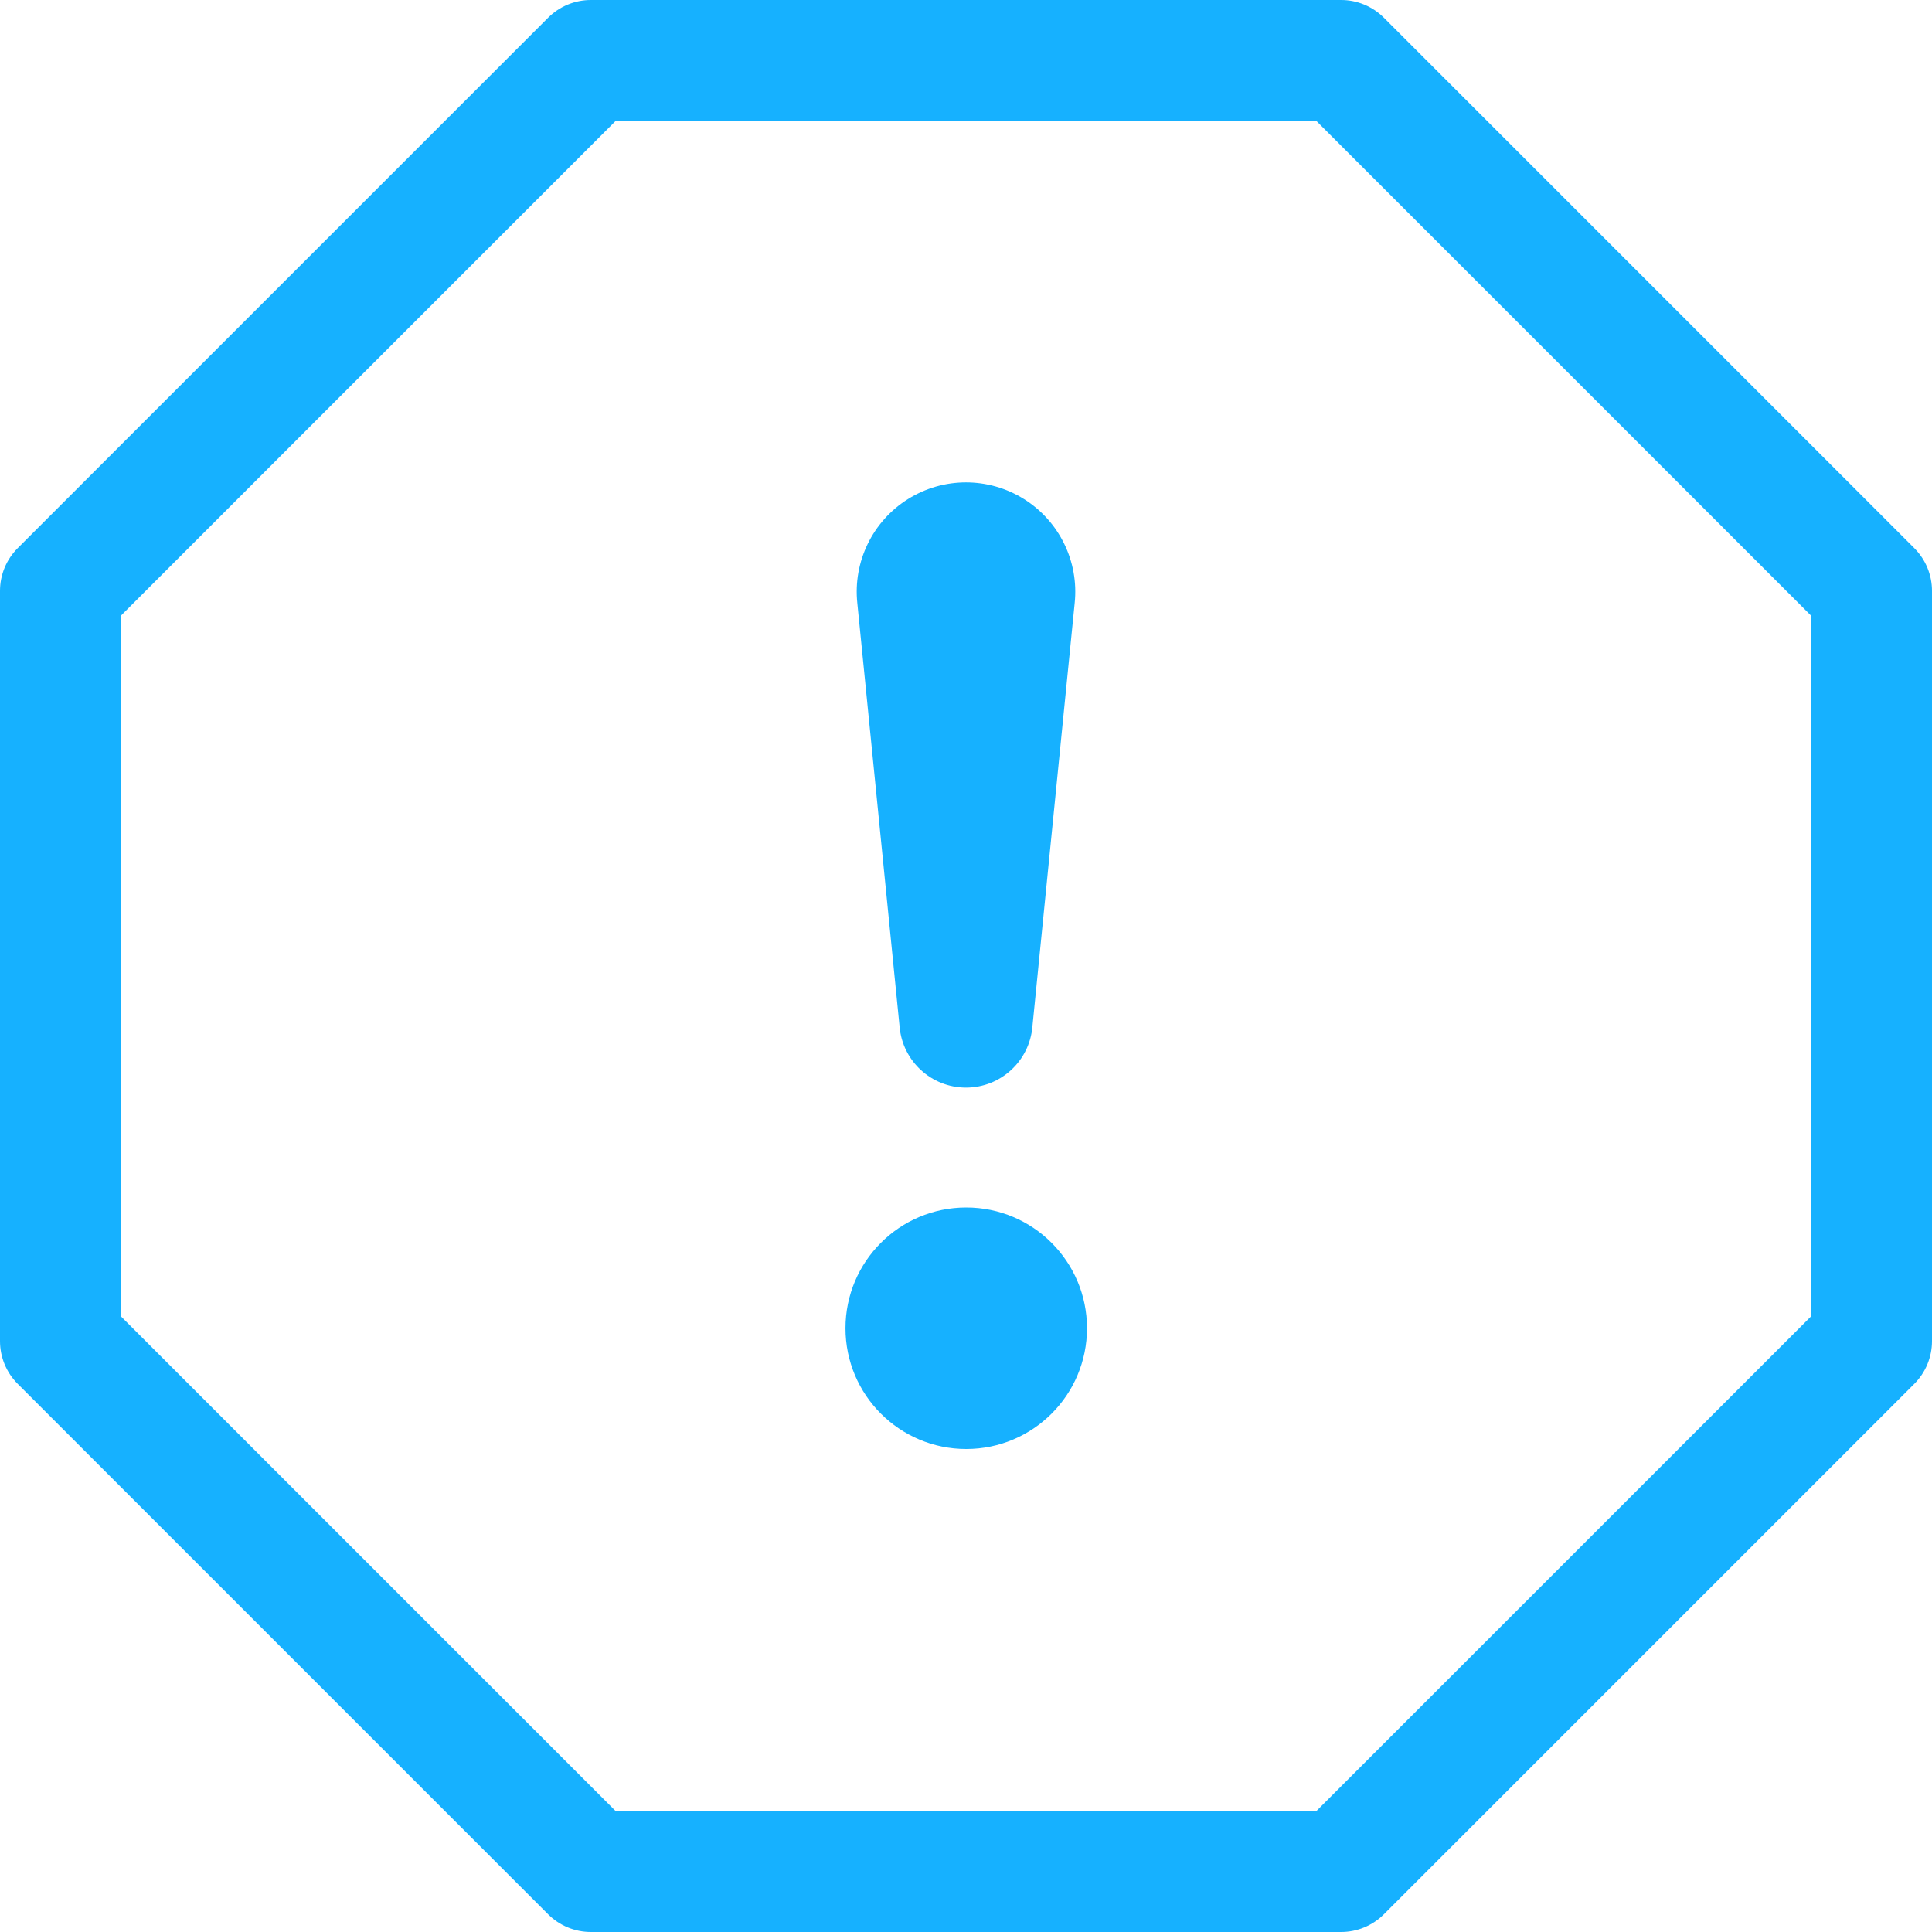
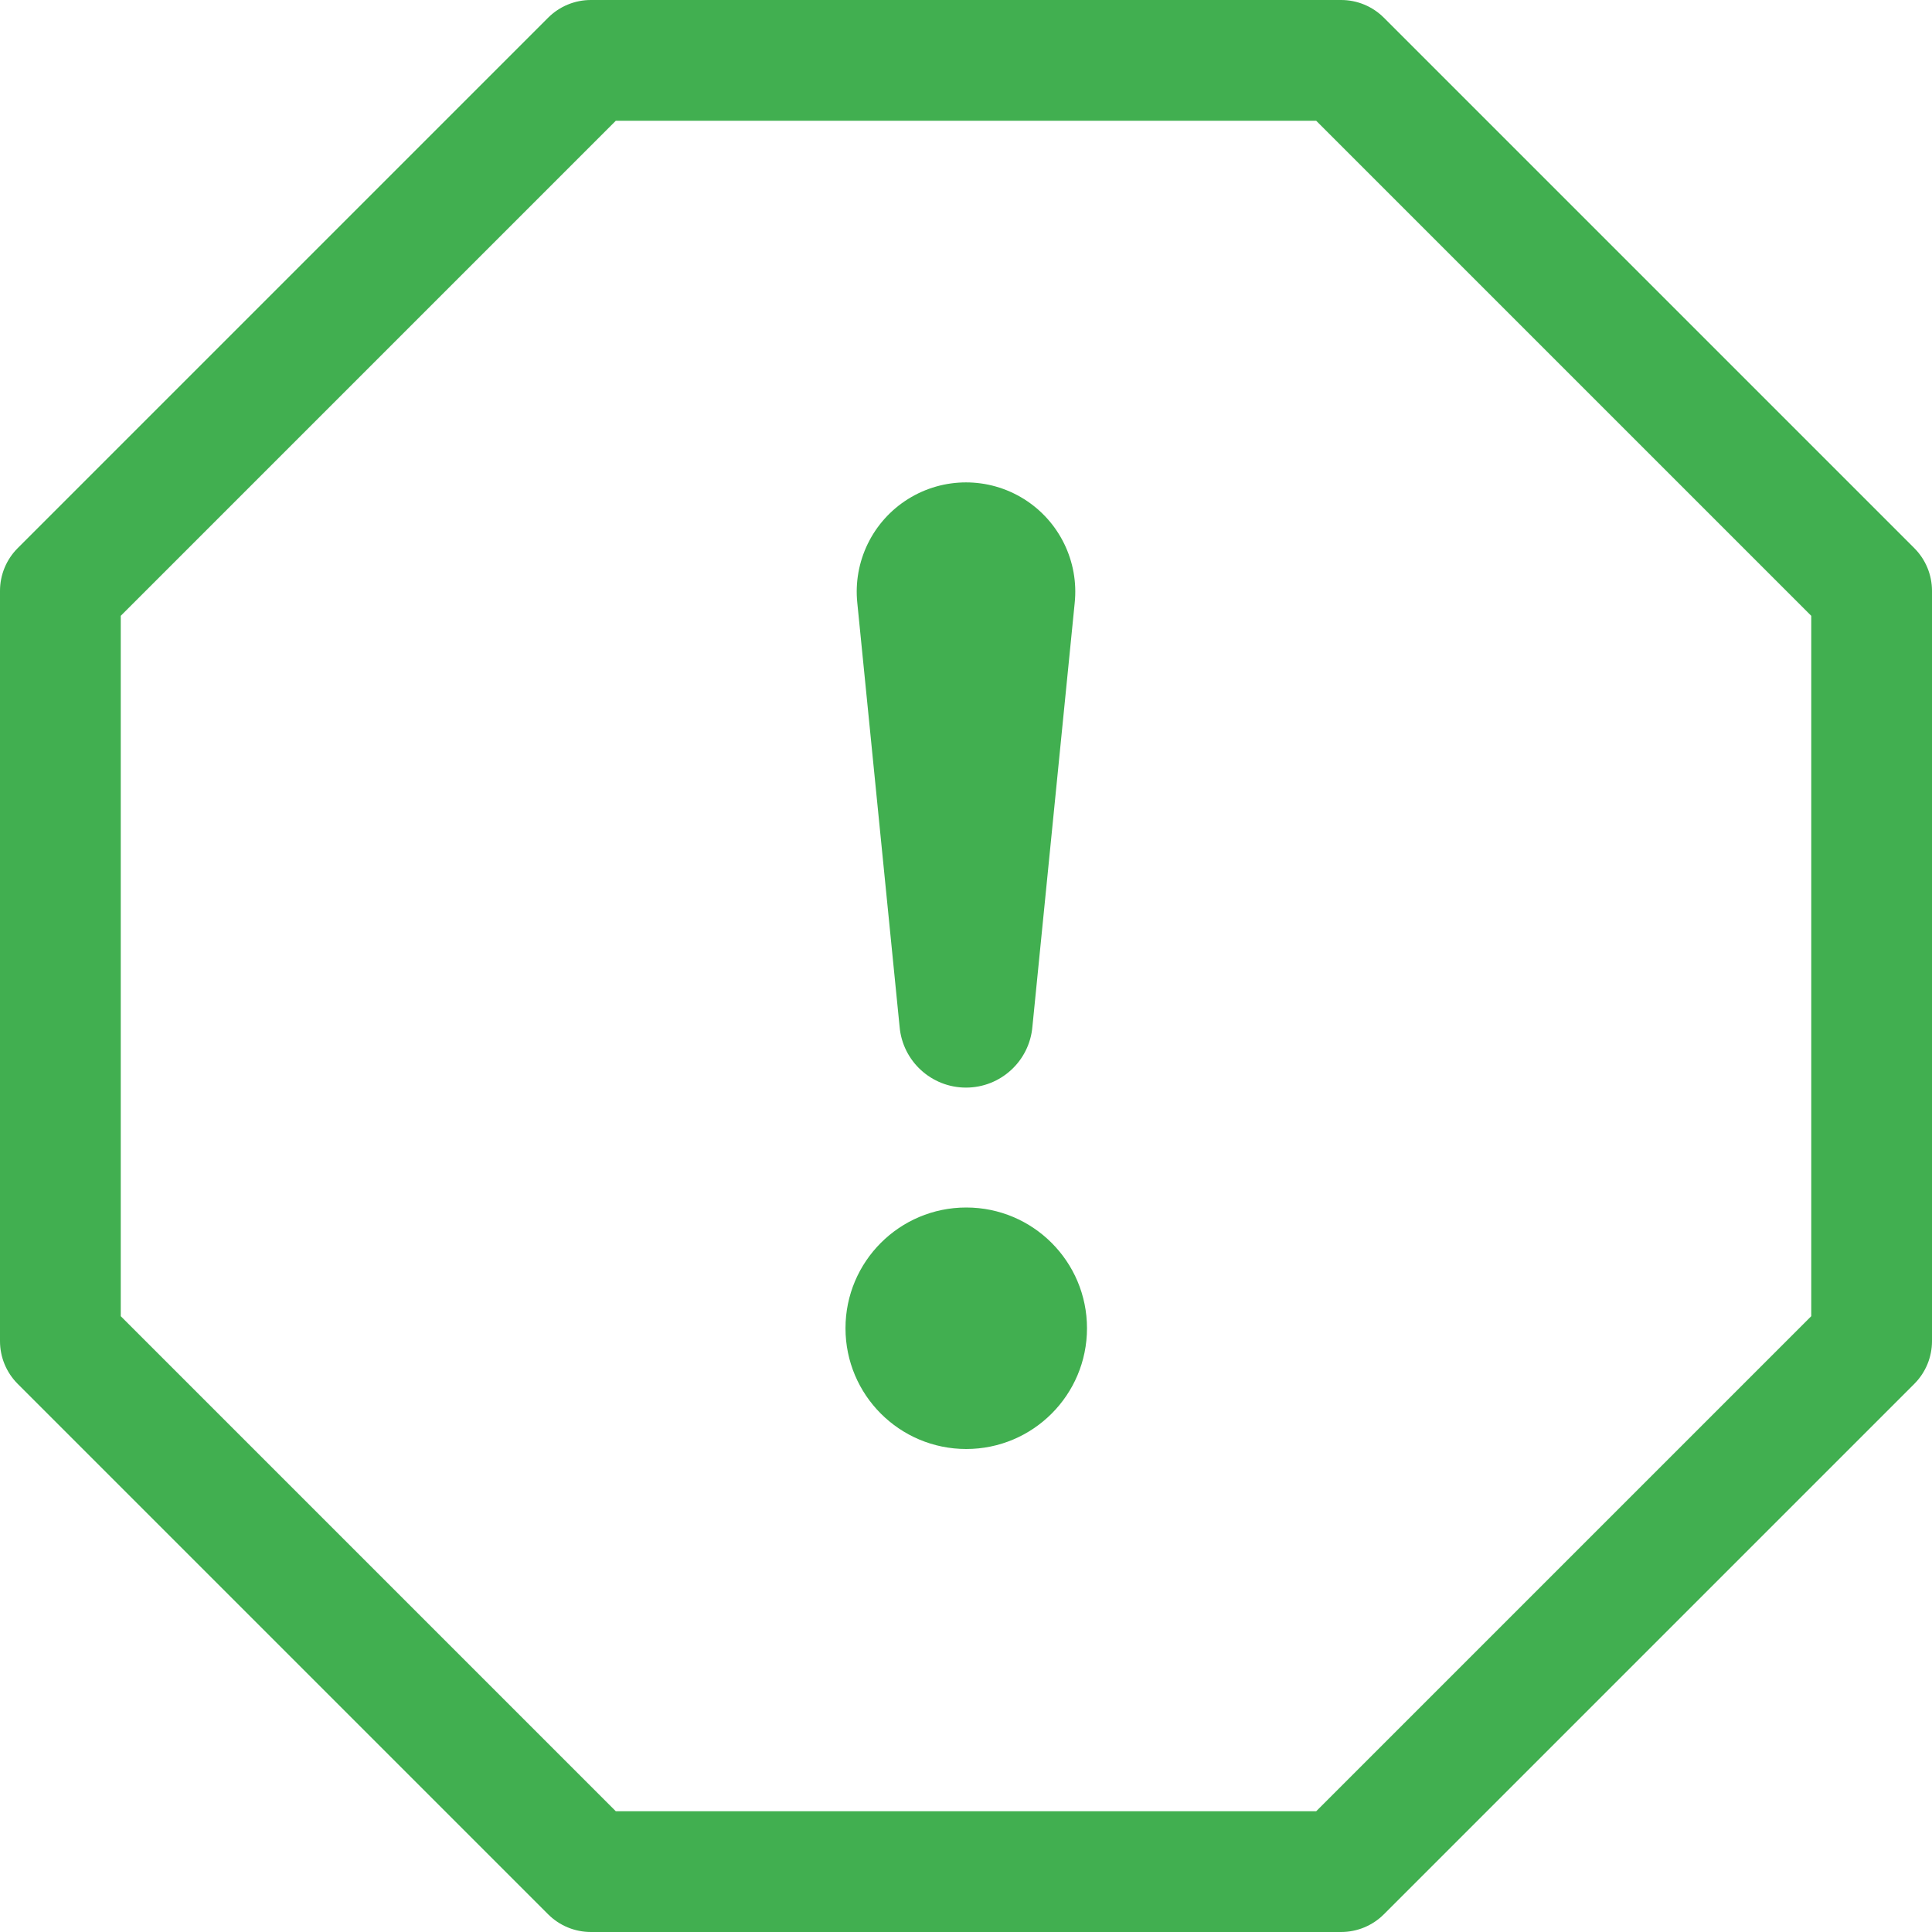
- <svg xmlns="http://www.w3.org/2000/svg" width="16" height="16" fill="#16B1FF" class="bi bi-exclamation-octagon" viewBox="0 0 16 16">
+ <svg xmlns="http://www.w3.org/2000/svg" width="16" height="16" fill="#41af50" class="bi bi-exclamation-octagon" viewBox="0 0 16 16">
  <path d="M4.54.146A.5.5 0 0 1 4.893 0h6.214a.5.5 0 0 1 .353.146l4.394 4.394a.5.5 0 0 1 .146.353v6.214a.5.5 0 0 1-.146.353l-4.394 4.394a.5.5 0 0 1-.353.146H4.893a.5.5 0 0 1-.353-.146L.146 11.46A.5.5 0 0 1 0 11.107V4.893a.5.5 0 0 1 .146-.353L4.54.146zM5.1 1 1 5.1v5.8L5.1 15h5.8l4.1-4.1V5.1L10.9 1H5.1z" />
  <path d="M7.002 11a1 1 0 1 1 2 0 1 1 0 0 1-2 0zM7.1 4.995a.905.905 0 1 1 1.8 0l-.35 3.507a.552.552 0 0 1-1.1 0L7.1 4.995z" />
</svg>
